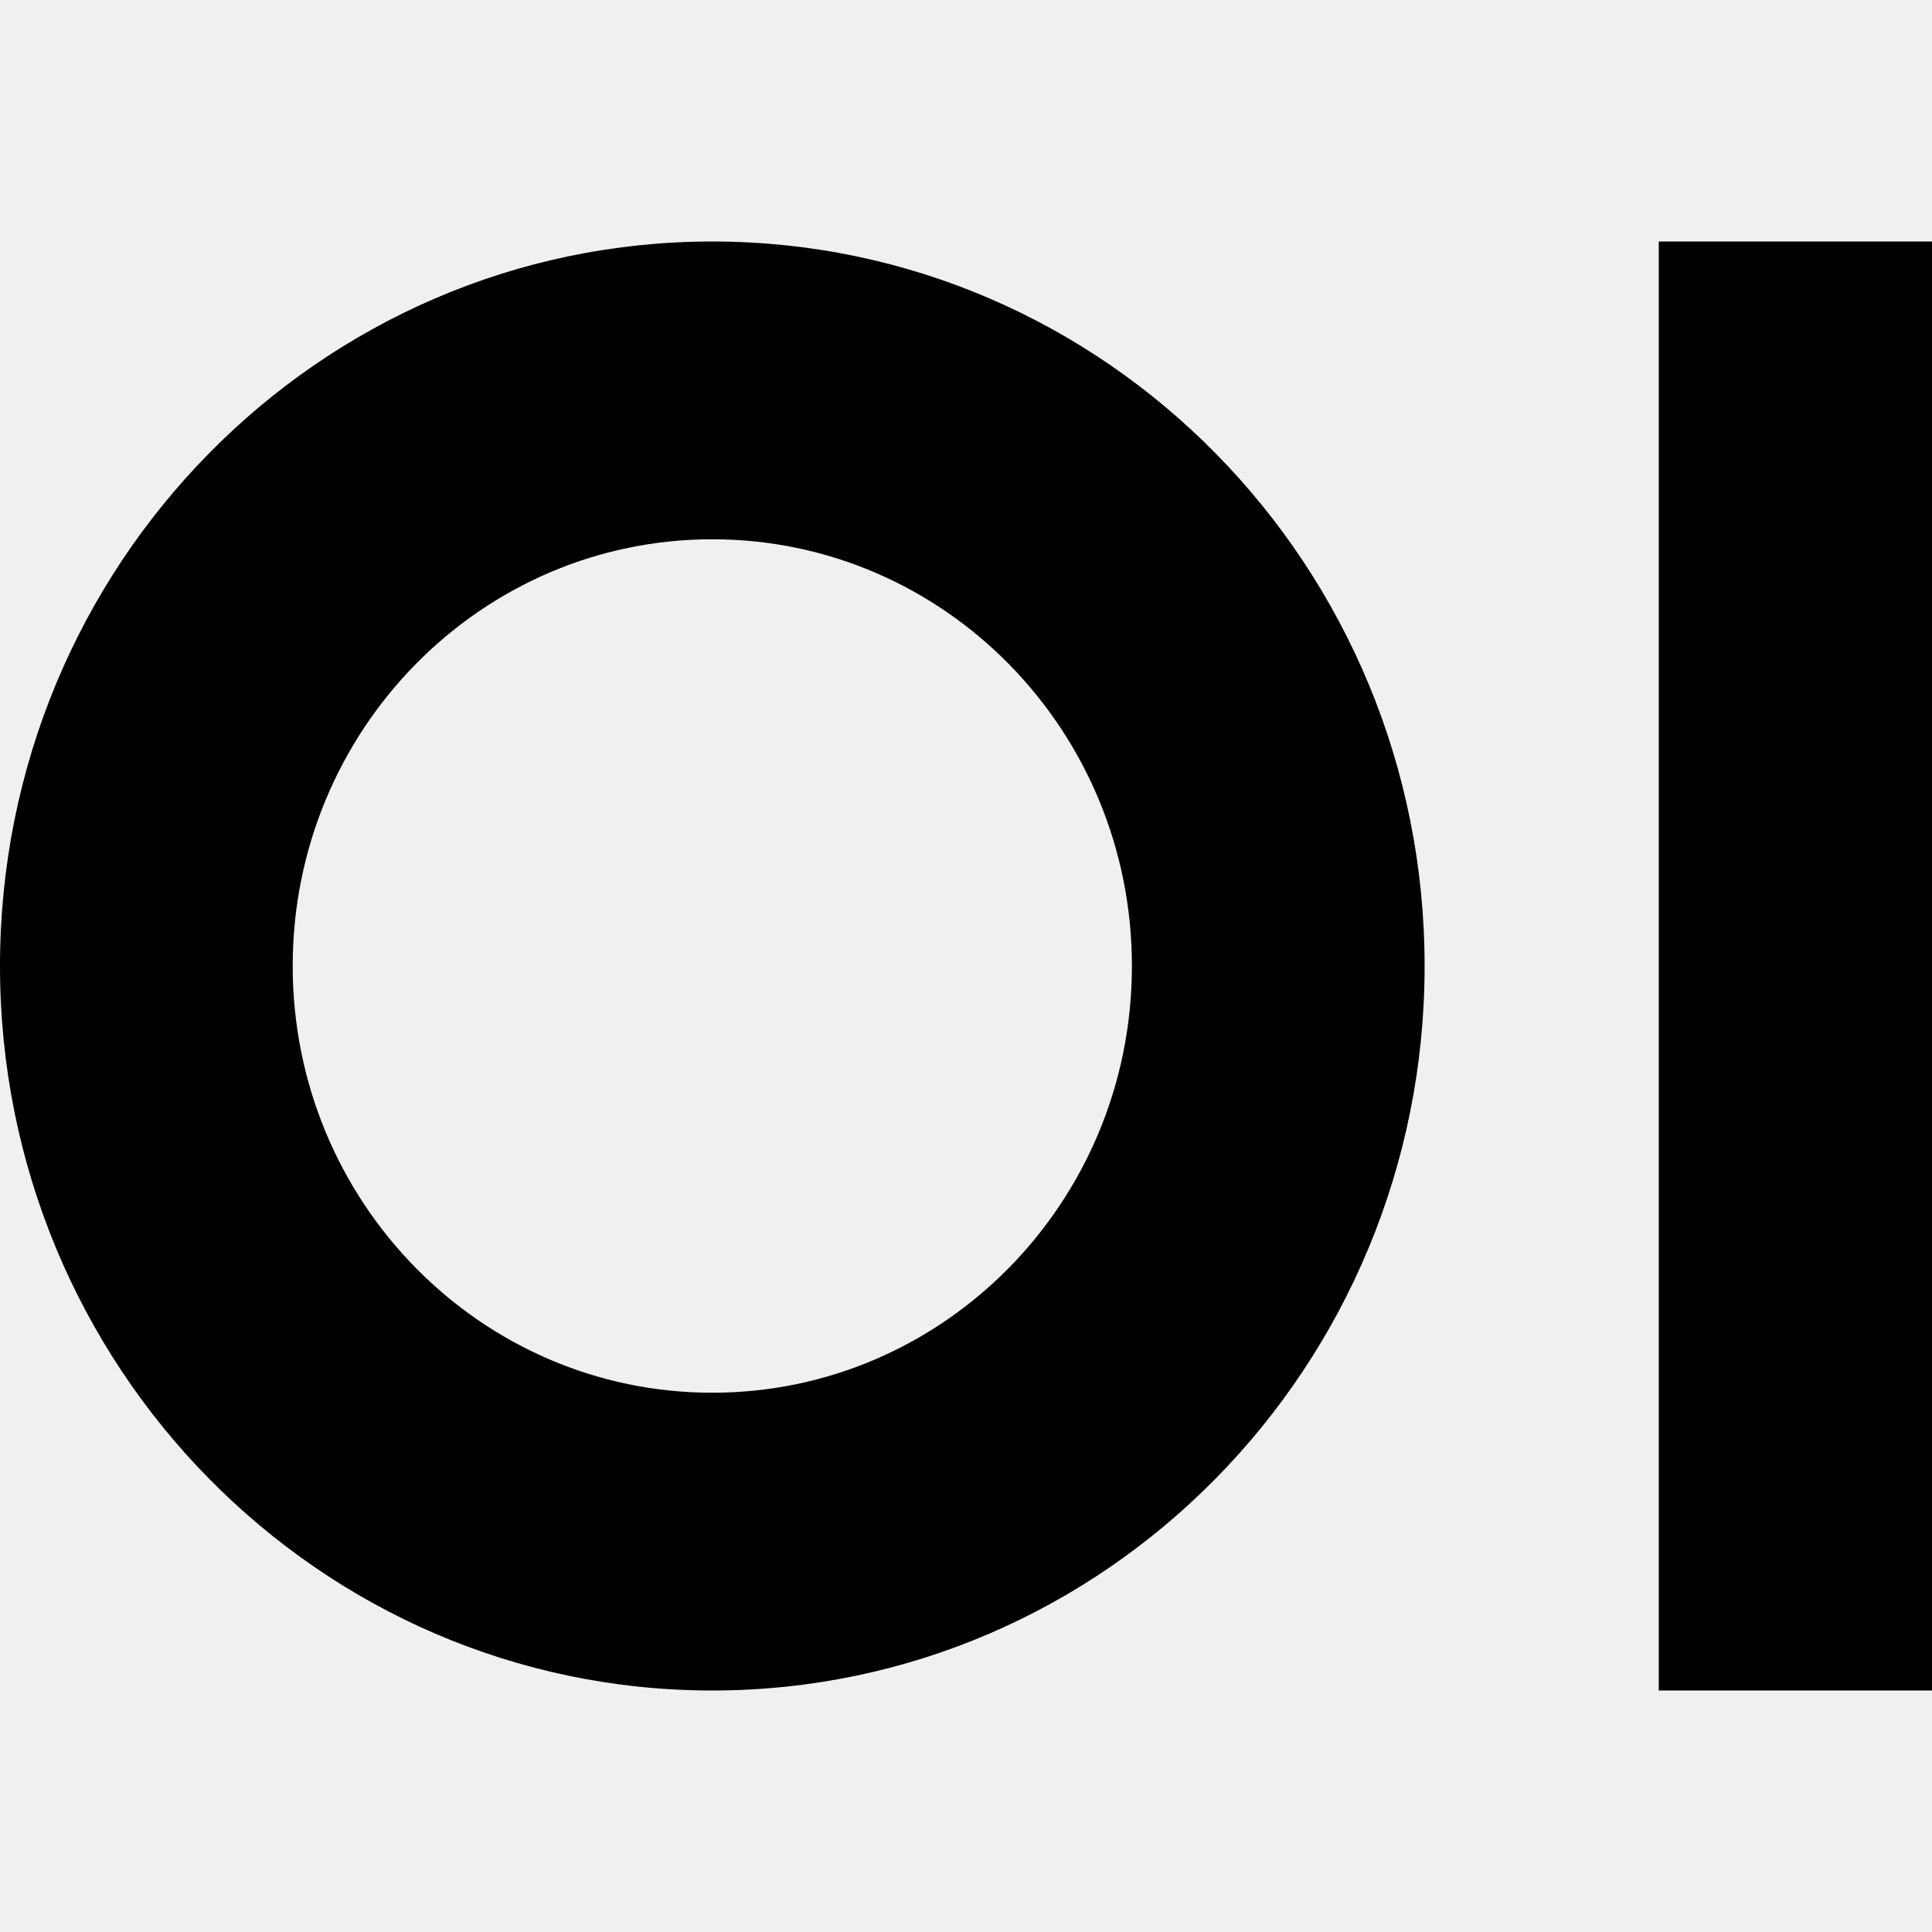
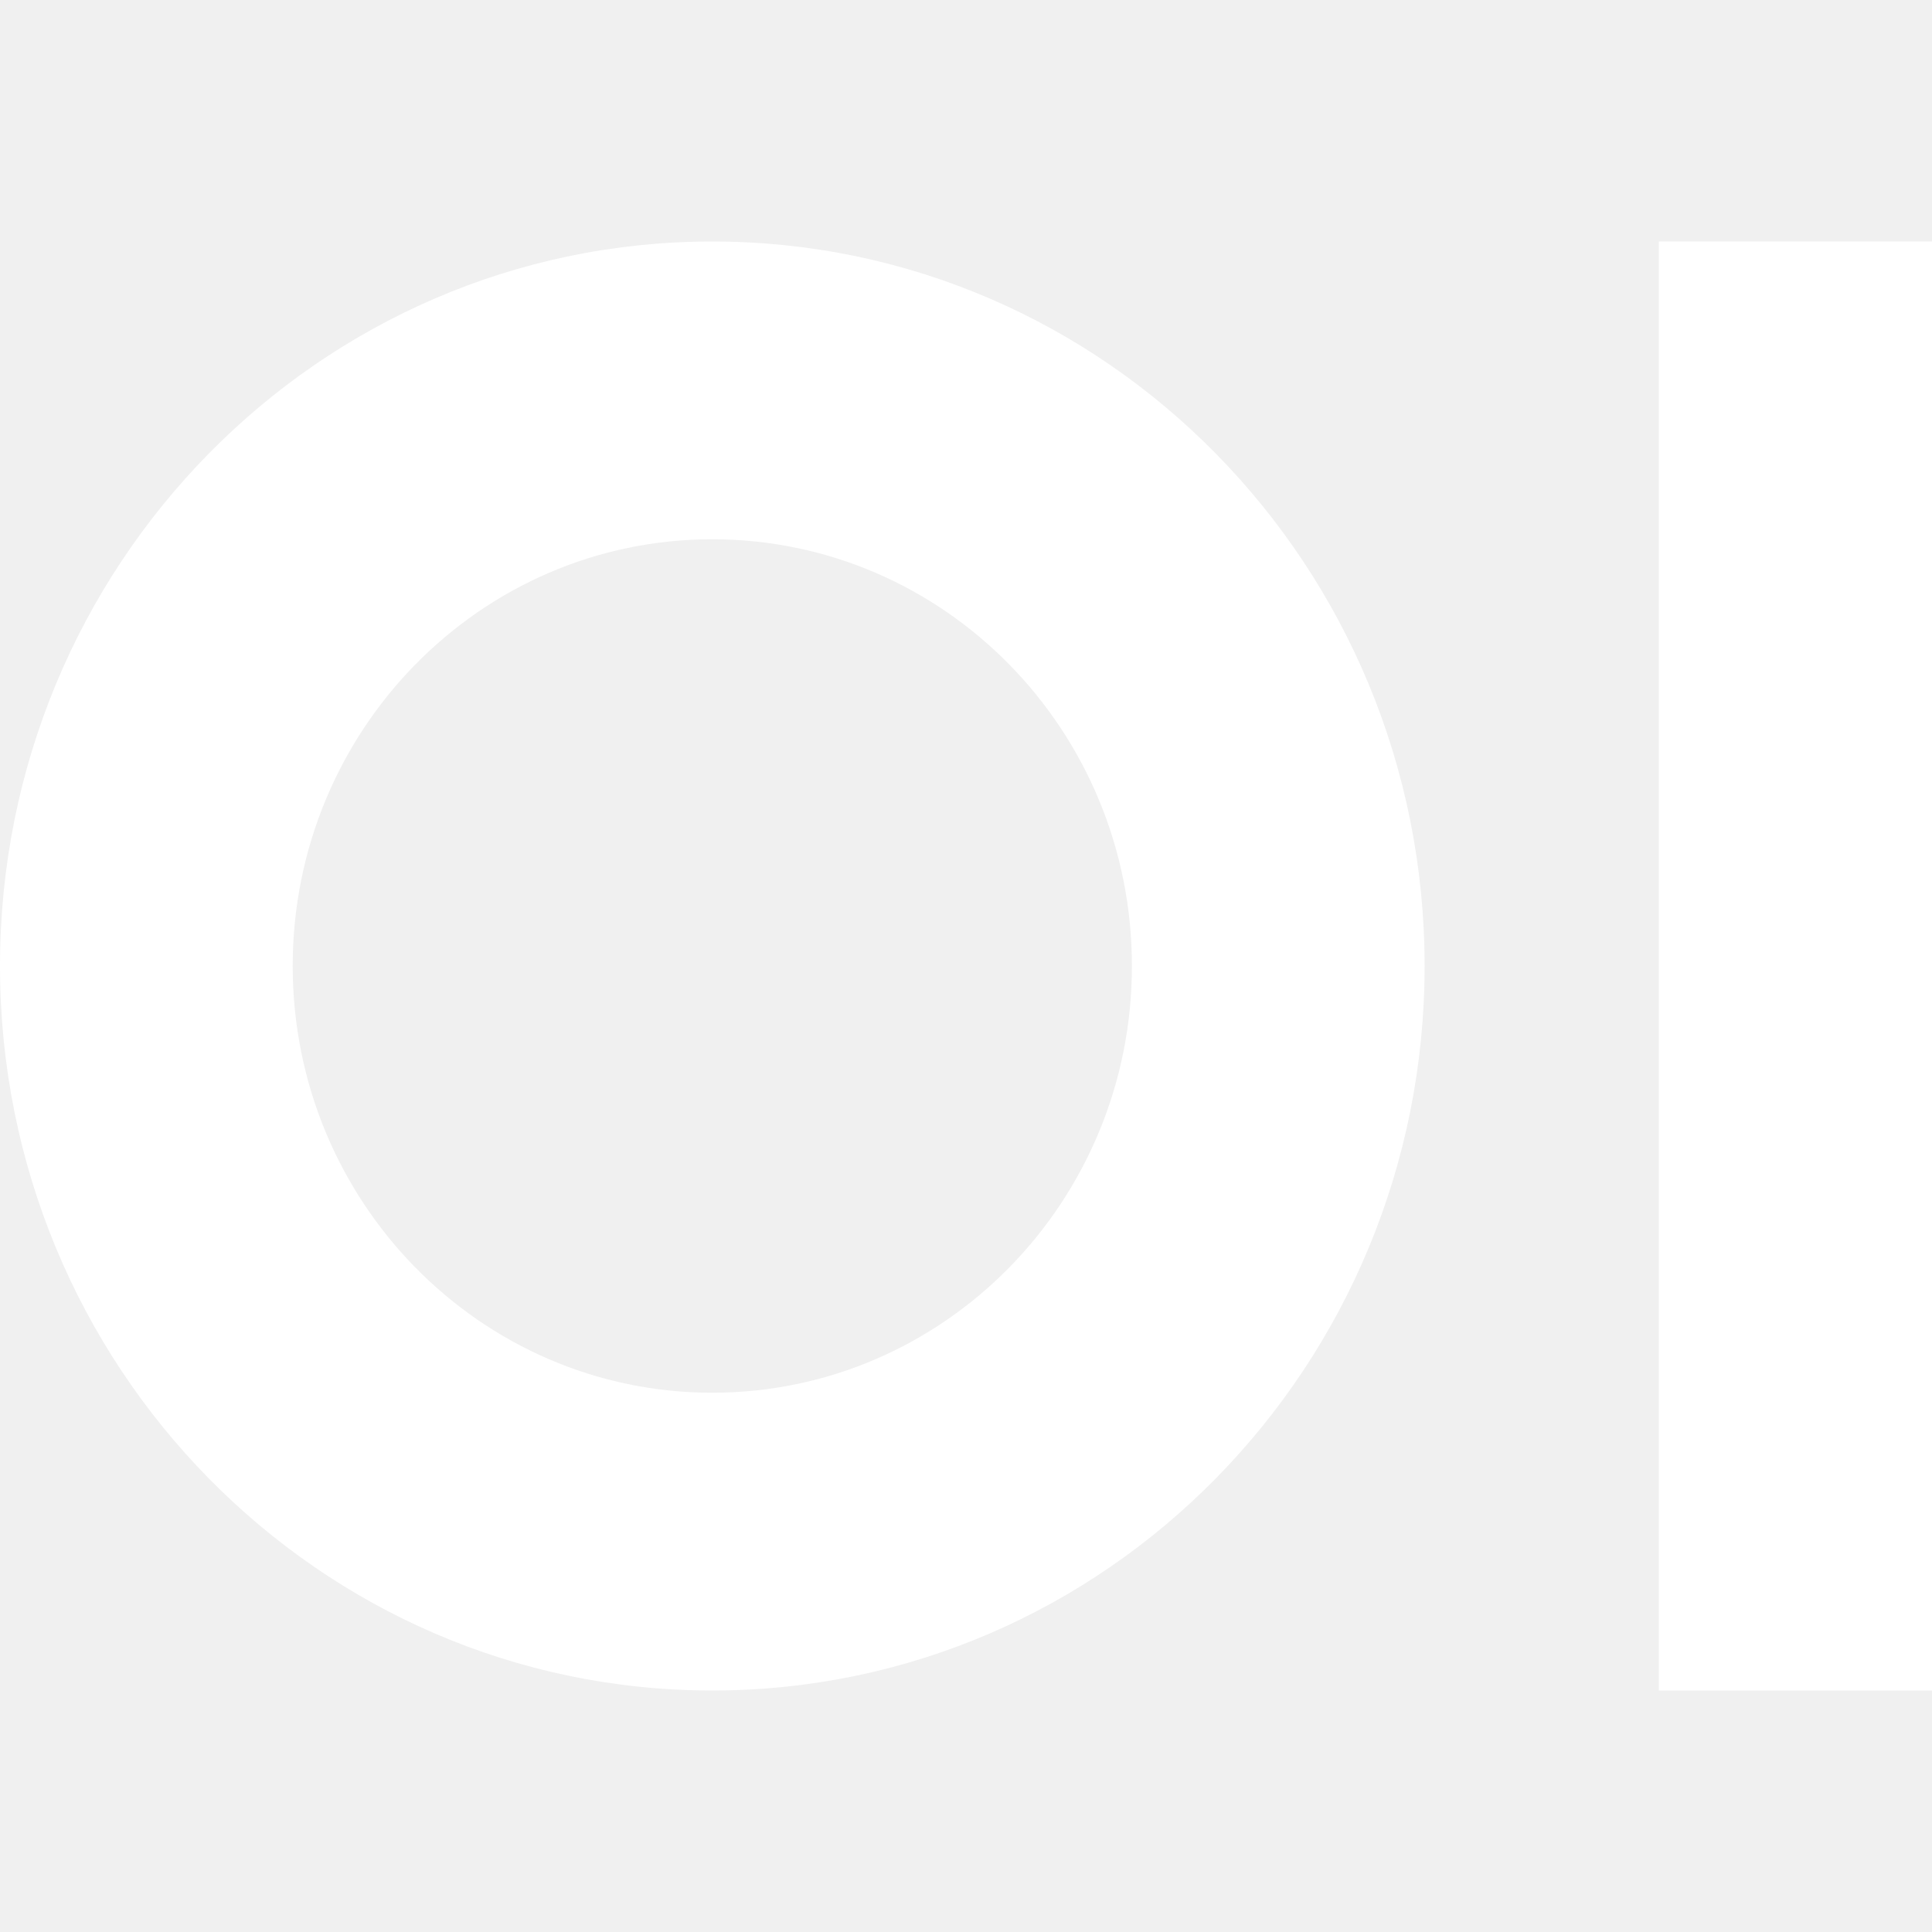
- <svg xmlns="http://www.w3.org/2000/svg" fill="currentColor" fill-rule="evenodd" height="1em" style="flex:none;line-height:1" viewBox="0 0 24 24" width="1em">
+ <svg xmlns="http://www.w3.org/2000/svg" fill="white" fill-rule="evenodd" height="1em" style="flex:none;line-height:1" viewBox="0 0 24 24" width="1em">
  <path clip-rule="evenodd" d="M17.697 12c0 4.97-3.962 9-8.849 9C3.962 21 0 16.97 0 12s3.962-9 8.848-9c4.887 0 8.849 4.03 8.849 9zm-3.636 0c0 2.928-2.334 5.301-5.213 5.301-2.878 0-5.212-2.373-5.212-5.301S5.97 6.699 8.848 6.699c2.88 0 5.213 2.373 5.213 5.301z" />
  <path d="M24 3h-3.394v18H24V3z" />
</svg>
